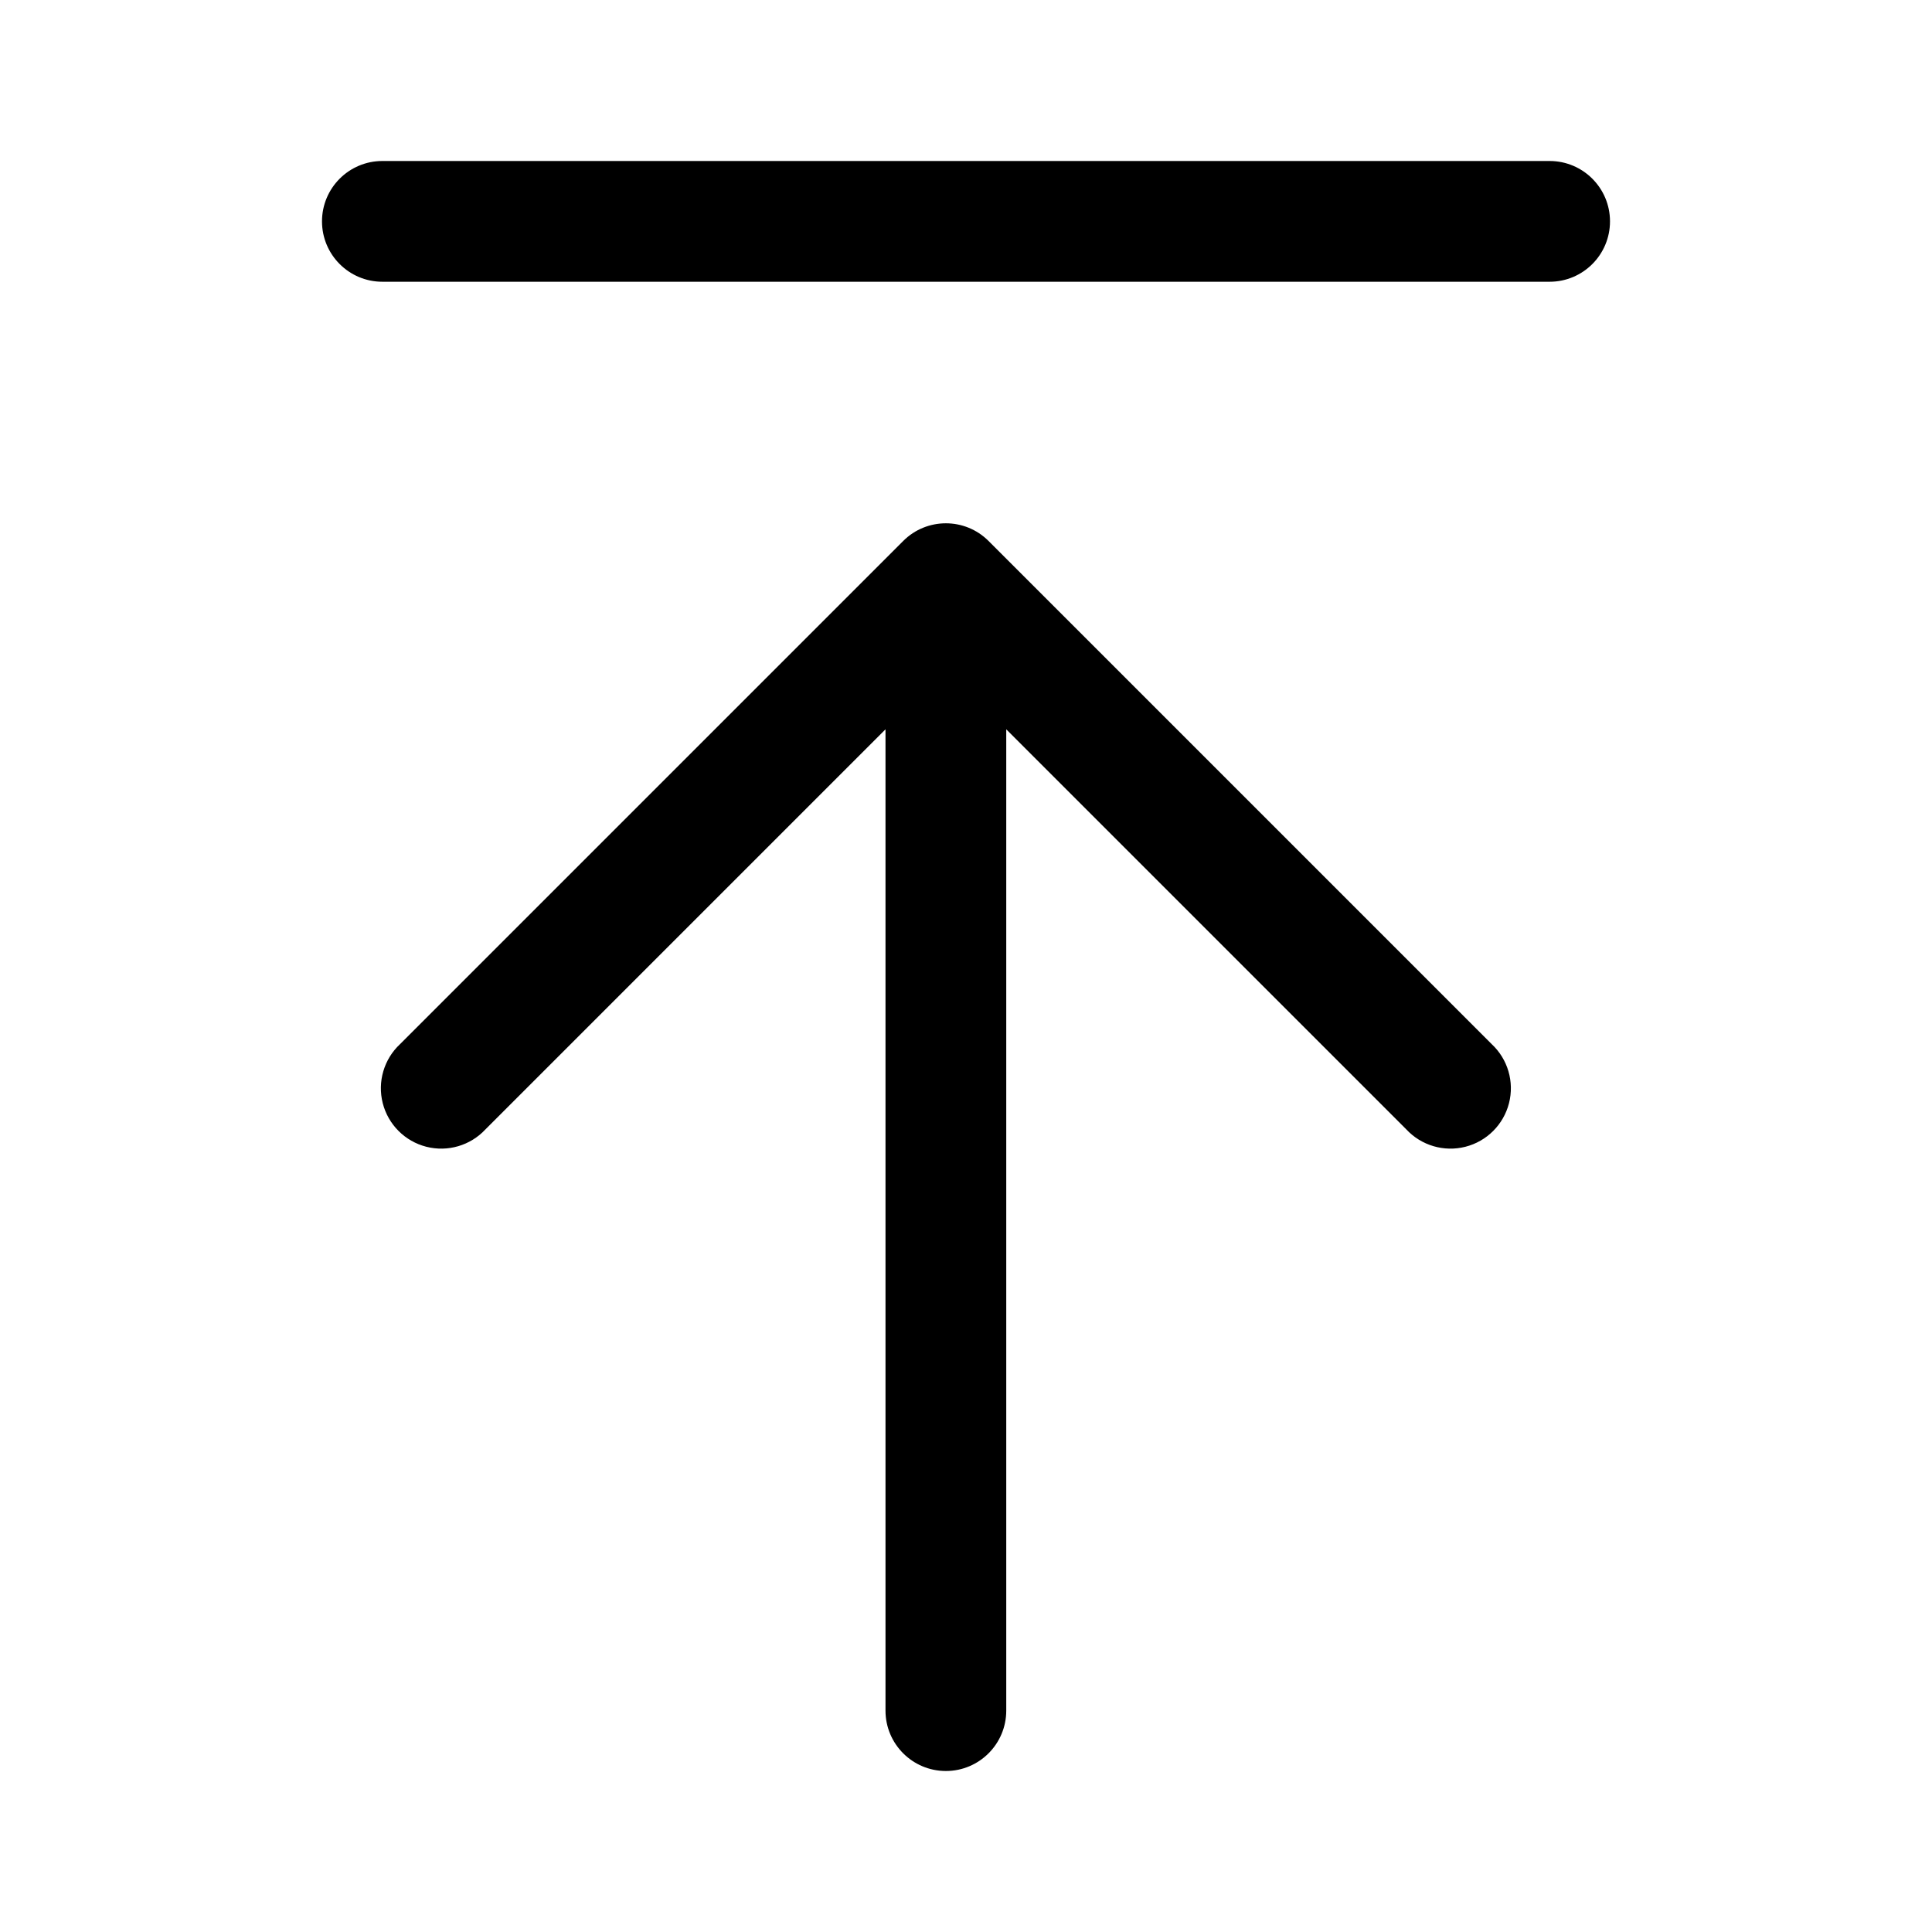
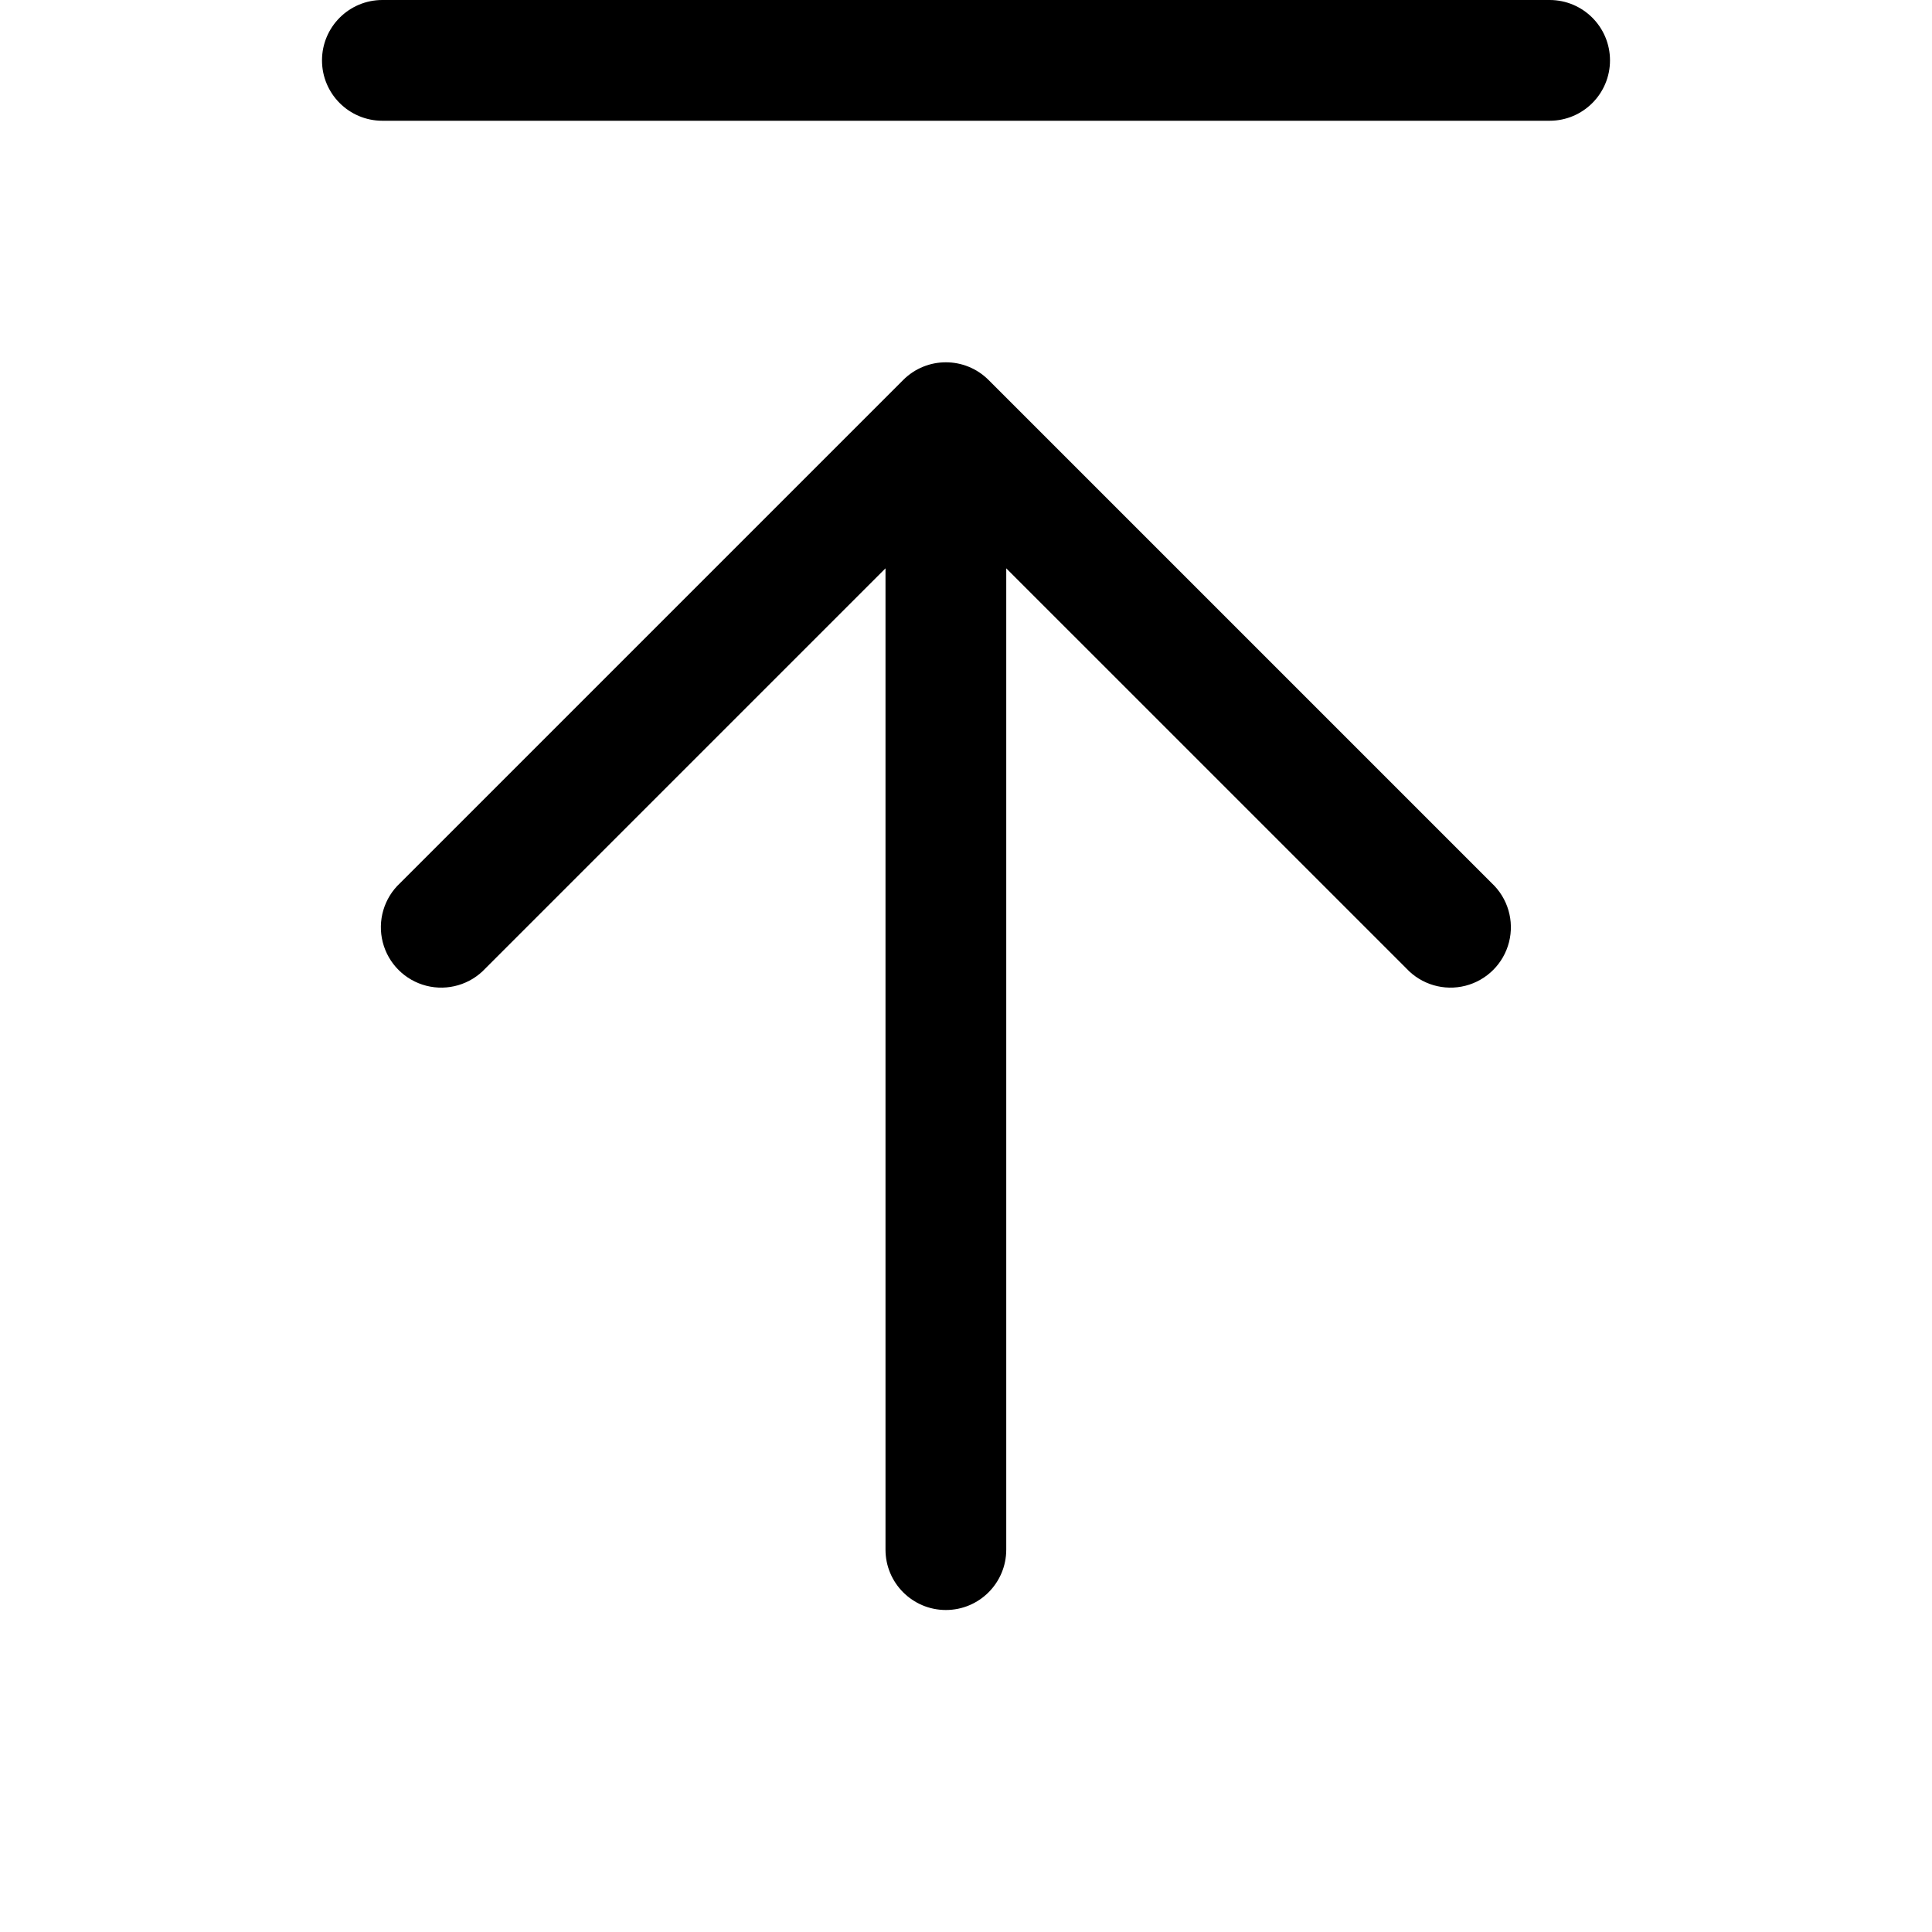
- <svg xmlns="http://www.w3.org/2000/svg" viewBox="0 0 24 24" width="16" height="16">
+ <svg xmlns="http://www.w3.org/2000/svg" viewBox="0 2 24 24" width="16" height="16">
  <path d="M4.97 12.97a.75.75 0 101.06 1.06L11 9.06v12.19a.75.75 0 001.5 0V9.06l4.97 4.97a.75.75 0 101.06-1.06l-6.25-6.25a.75.75 0 00-1.06 0l-6.25 6.25zM4.75 3.5a.75.75 0 010-1.5h14.5a.75.75 0 010 1.5H4.75z" />
</svg>
